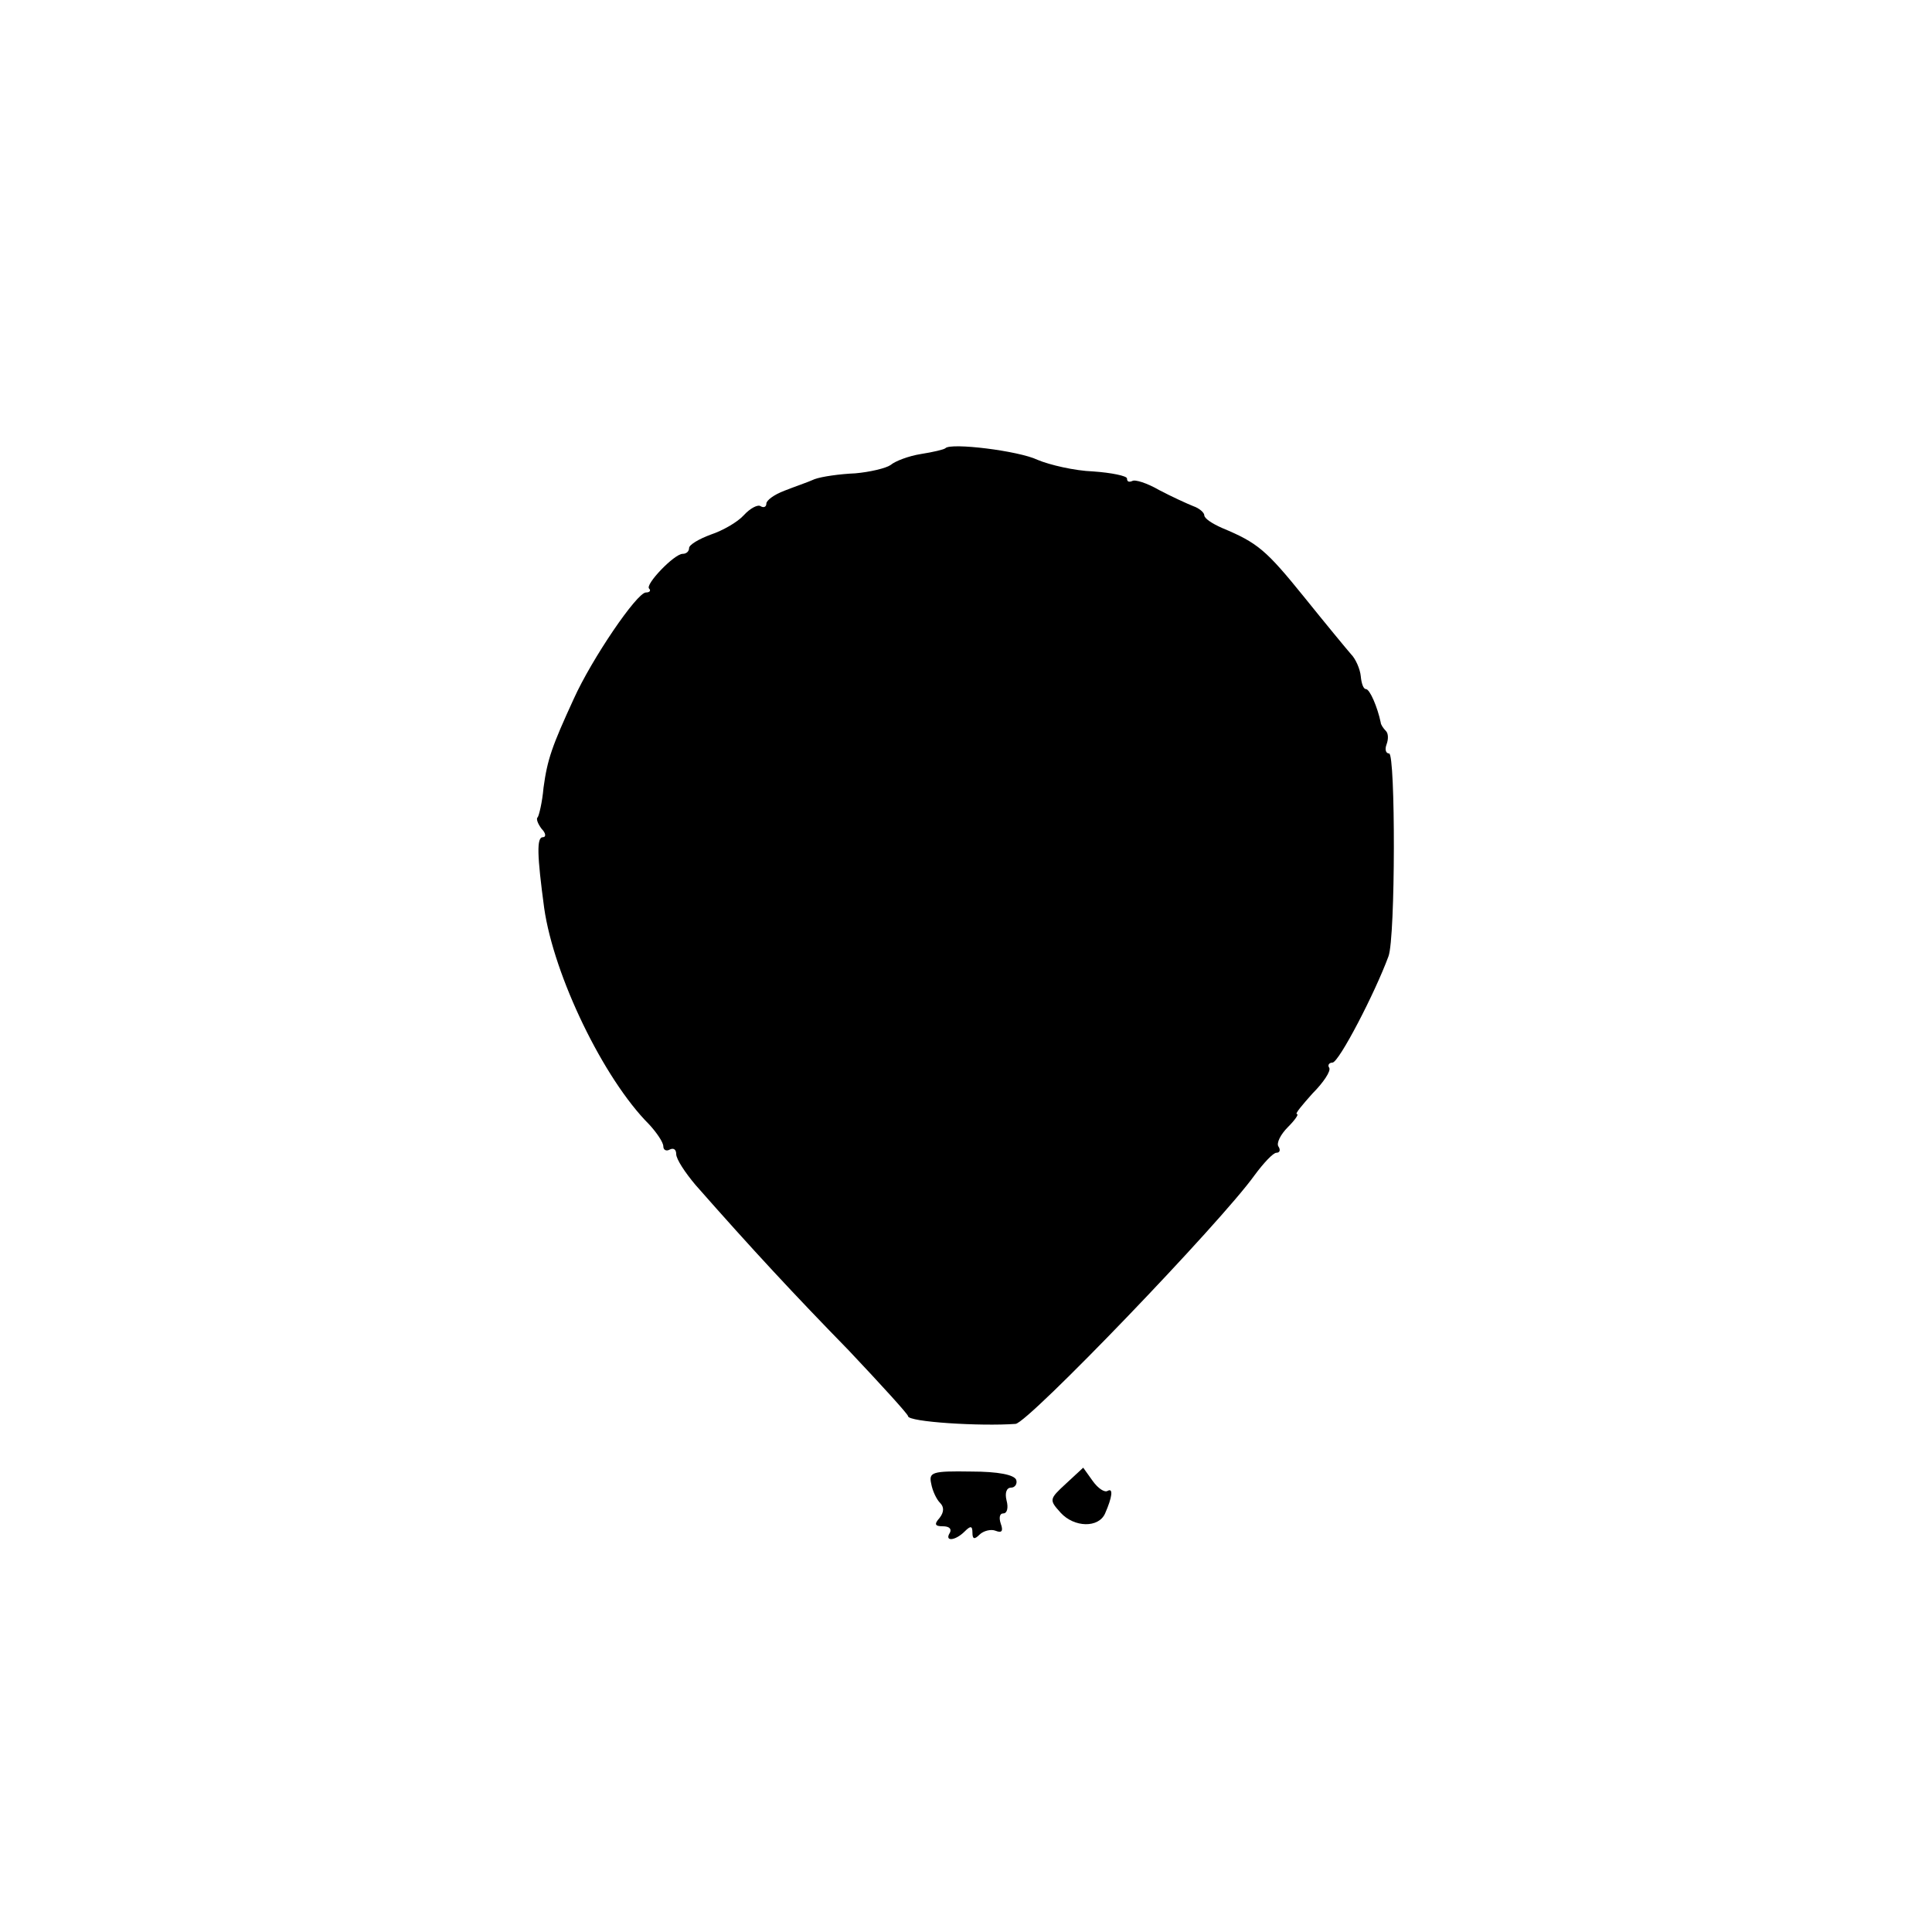
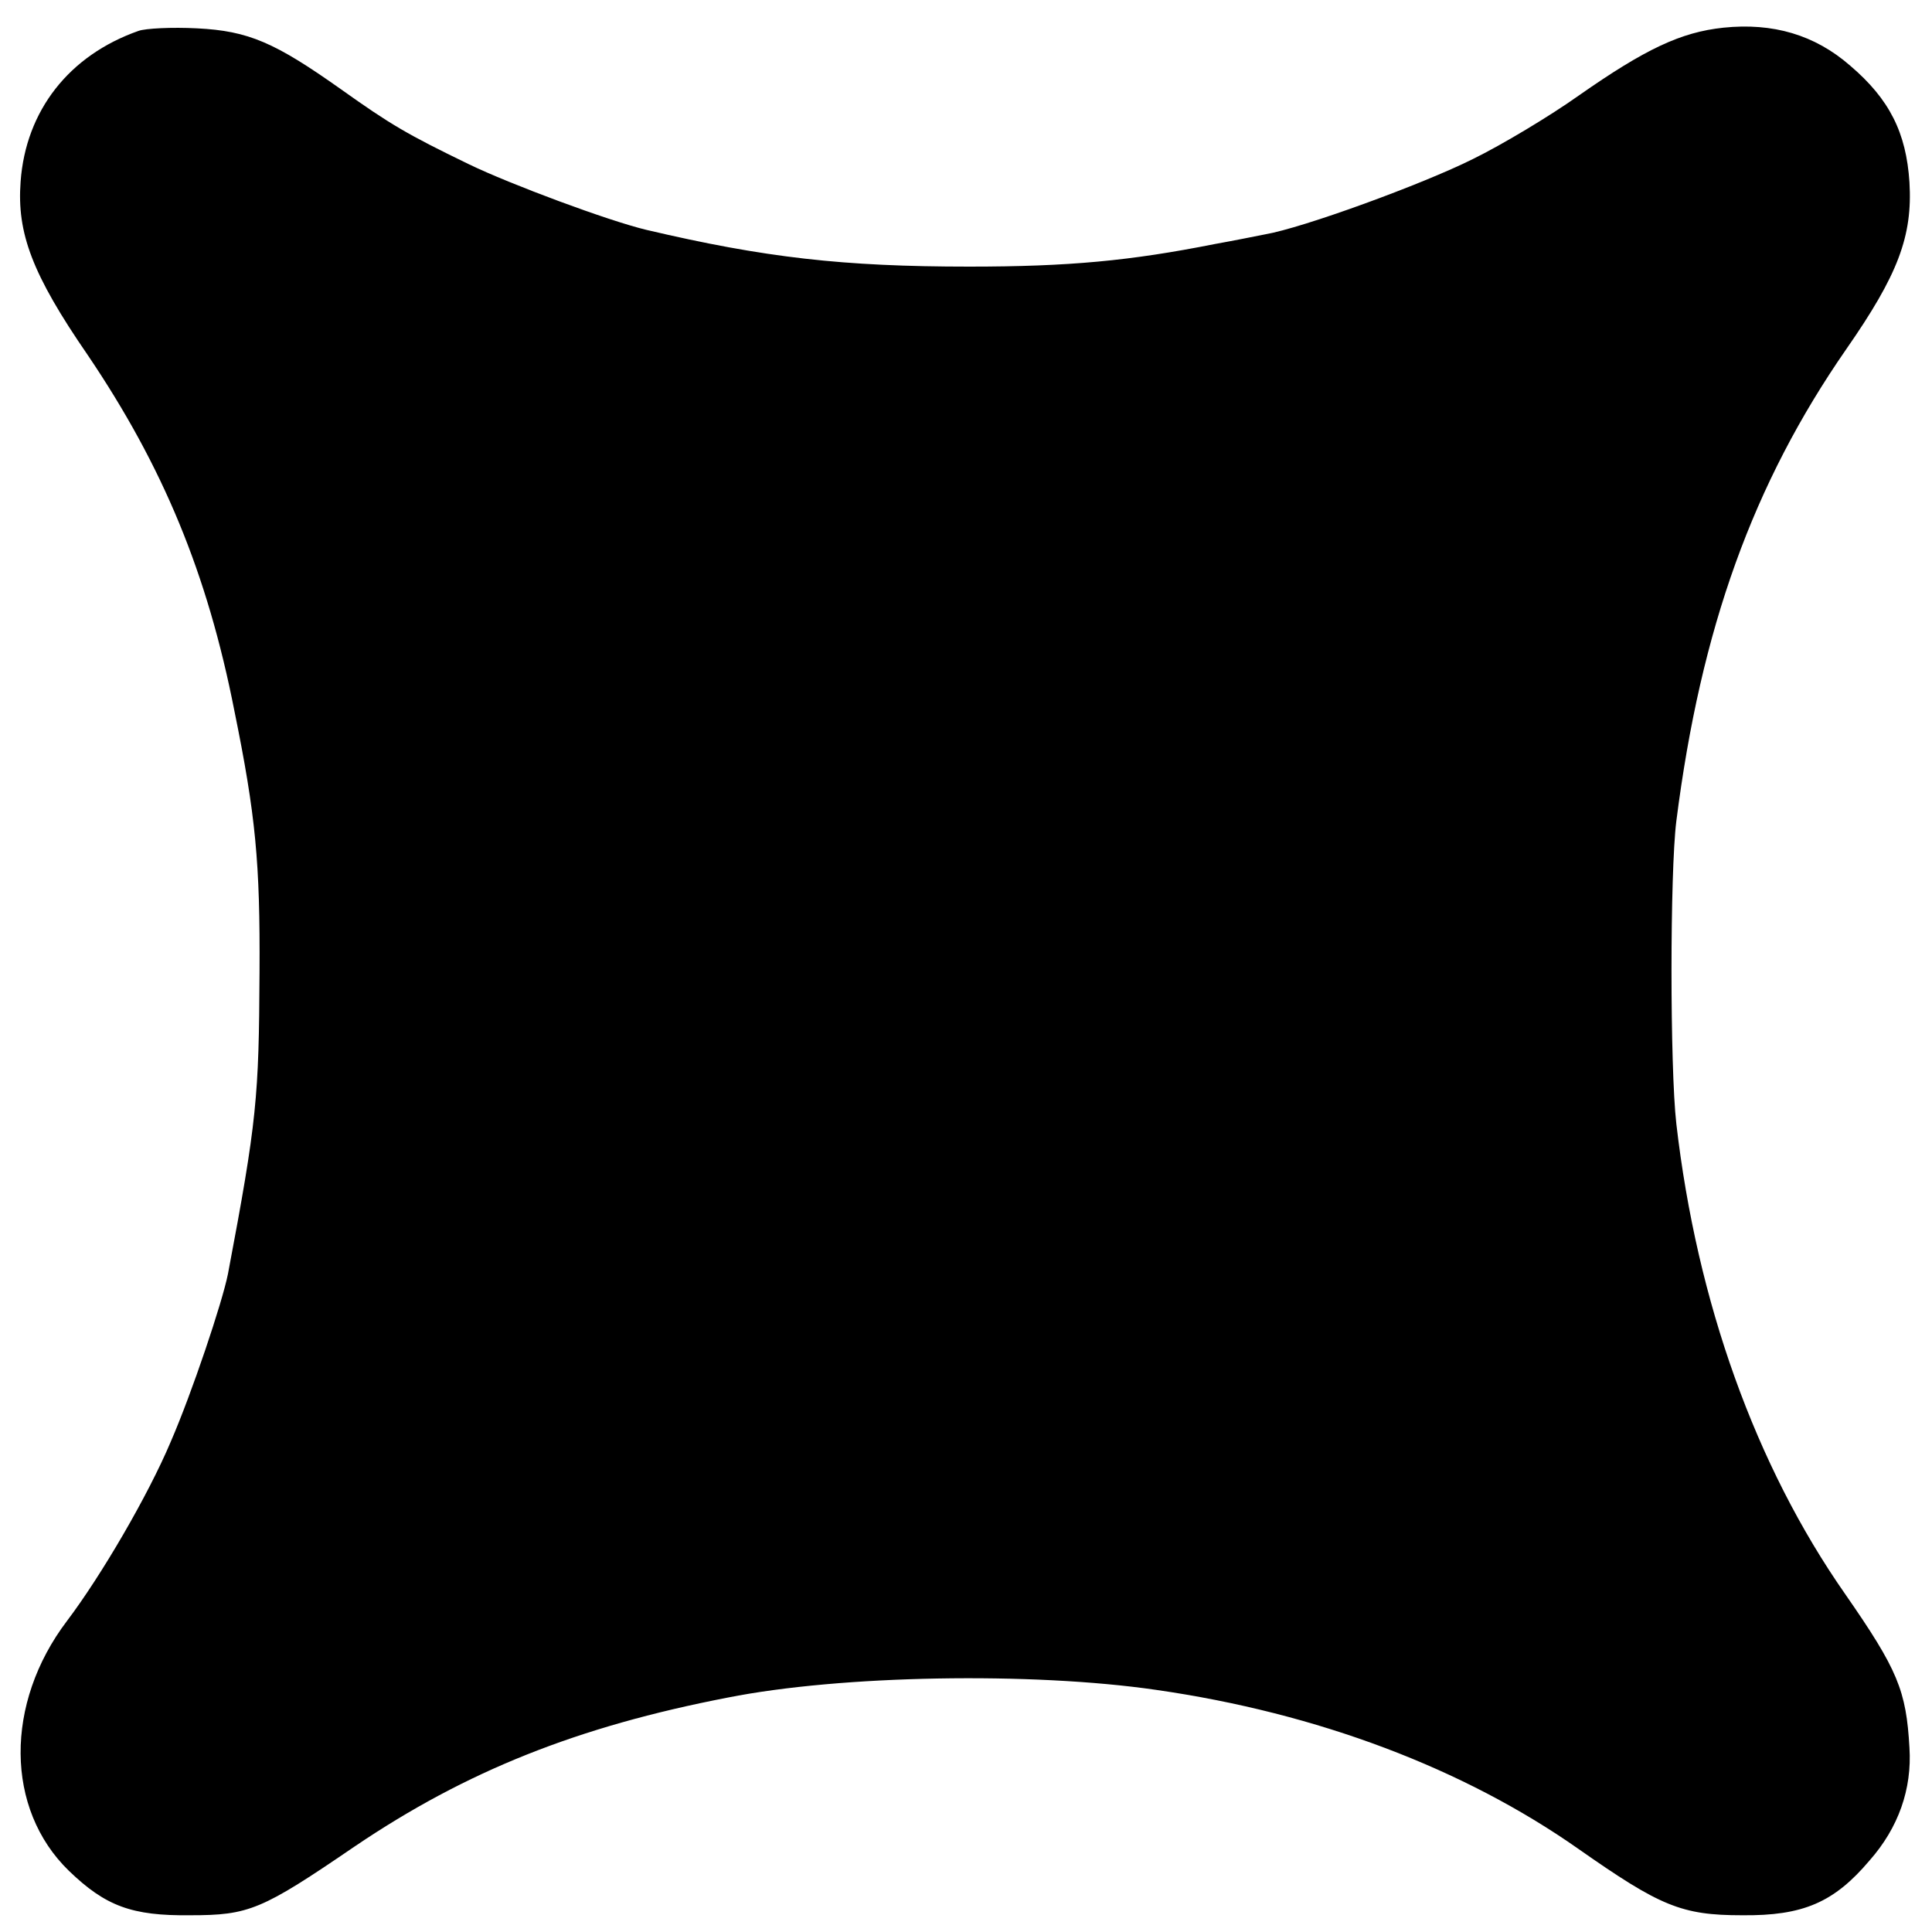
<svg xmlns="http://www.w3.org/2000/svg" version="1.0" width="300pt" height="300pt" viewBox="0 0 300 300" preserveAspectRatio="xMidYMid meet">
  <g transform="translate(0,300) scale(0.1,-0.1)" fill="#000000" stroke="none">
-     <path d="M1468 2304 c-2 -2 -19 -6 -38 -9 -19 -3 -40 -11 -47 -17 -7 -5 -32 -11 -55 -13 -24 -1 -52 -5 -63 -9 -11 -5 -32 -12 -47 -18 -16 -6 -28 -15 -28 -20 0 -5 -4 -7 -9 -4 -4 3 -16 -3 -26 -14 -10 -11 -33 -24 -51 -30 -19 -7 -34 -16 -34 -21 0 -5 -4 -9 -10 -9 -13 0 -59 -48 -52 -54 3 -3 1 -6 -5 -6 -14 0 -84 -103 -112 -165 -34 -74 -41 -94 -47 -138 -2 -23 -7 -43 -9 -46 -3 -2 0 -10 6 -18 7 -7 7 -13 2 -13 -10 0 -9 -28 2 -110 15 -105 92 -265 163 -336 12 -13 22 -28 22 -34 0 -6 5 -8 10 -5 6 3 10 0 10 -7 0 -8 14 -29 30 -48 88 -100 154 -171 238 -257 50 -53 92 -99 92 -102 0 -9 112 -16 167 -12 20 2 318 312 371 386 14 19 29 35 34 35 5 0 7 4 3 10 -3 5 3 18 15 30 11 11 17 20 14 20 -4 0 8 14 24 32 17 17 29 35 26 40 -3 4 0 8 5 8 10 0 66 108 87 165 11 29 11 315 1 315 -5 0 -7 6 -4 14 3 8 3 17 -1 21 -4 4 -8 10 -8 13 -5 24 -17 52 -23 52 -4 0 -7 9 -8 20 -1 11 -8 27 -15 34 -7 8 -40 48 -73 89 -59 73 -72 84 -127 107 -16 7 -28 15 -28 20 0 4 -8 11 -17 14 -10 4 -34 15 -53 25 -19 11 -38 17 -42 14 -5 -2 -8 -1 -8 4 0 4 -24 9 -53 11 -28 1 -67 10 -86 18 -29 14 -135 27 -143 18z" />
-     <path d="M1446 696 c2 -11 8 -24 14 -30 6 -6 6 -14 -1 -23 -9 -10 -7 -13 5 -13 10 0 14 -4 11 -10 -9 -14 8 -13 23 2 9 9 12 9 12 -2 0 -10 3 -11 11 -3 6 6 18 9 25 6 10 -4 12 0 8 11 -3 9 -2 16 4 16 6 0 8 9 5 20 -3 12 0 20 7 20 6 0 10 6 8 12 -3 8 -28 13 -70 13 -61 1 -66 -1 -62 -19z" />
-     <path d="M1655 696 c-26 -24 -26 -25 -8 -45 21 -23 59 -24 69 -1 11 25 13 40 4 35 -5 -3 -15 4 -23 15 l-15 21 -27 -25z" />
+     <path d="M215 2952 c-108 -38 -175 -124 -183 -234 -6 -80 18 -144 104 -269 117 -173 186 -339 228 -553 33 -162 40 -235 39 -406 -1 -194 -4 -230 -49 -468 -9 -45 -56 -185 -89 -261 -35 -83 -108 -208 -161 -278 -97 -128 -96 -292 3 -388 57 -55 98 -70 188 -69 92 0 111 8 256 107 173 117 346 186 579 231 176 35 472 40 665 12 251 -36 478 -122 656 -247 127 -89 160 -103 254 -103 95 -1 143 20 198 85 45 51 66 111 62 175 -5 89 -18 121 -100 239 -139 199 -230 453 -262 730 -10 88 -10 390 0 470 38 299 119 524 264 733 80 115 103 175 98 259 -5 77 -31 129 -92 181 -55 48 -120 67 -197 59 -66 -7 -121 -33 -224 -105 -45 -32 -120 -77 -165 -99 -78 -39 -264 -107 -323 -117 -15 -3 -50 -10 -78 -15 -131 -26 -226 -35 -381 -35 -196 0 -318 14 -501 57 -59 14 -212 71 -276 102 -97 47 -122 62 -198 116 -103 73 -144 91 -224 95 -39 2 -80 0 -91 -4z" />
  </g>
</svg>
